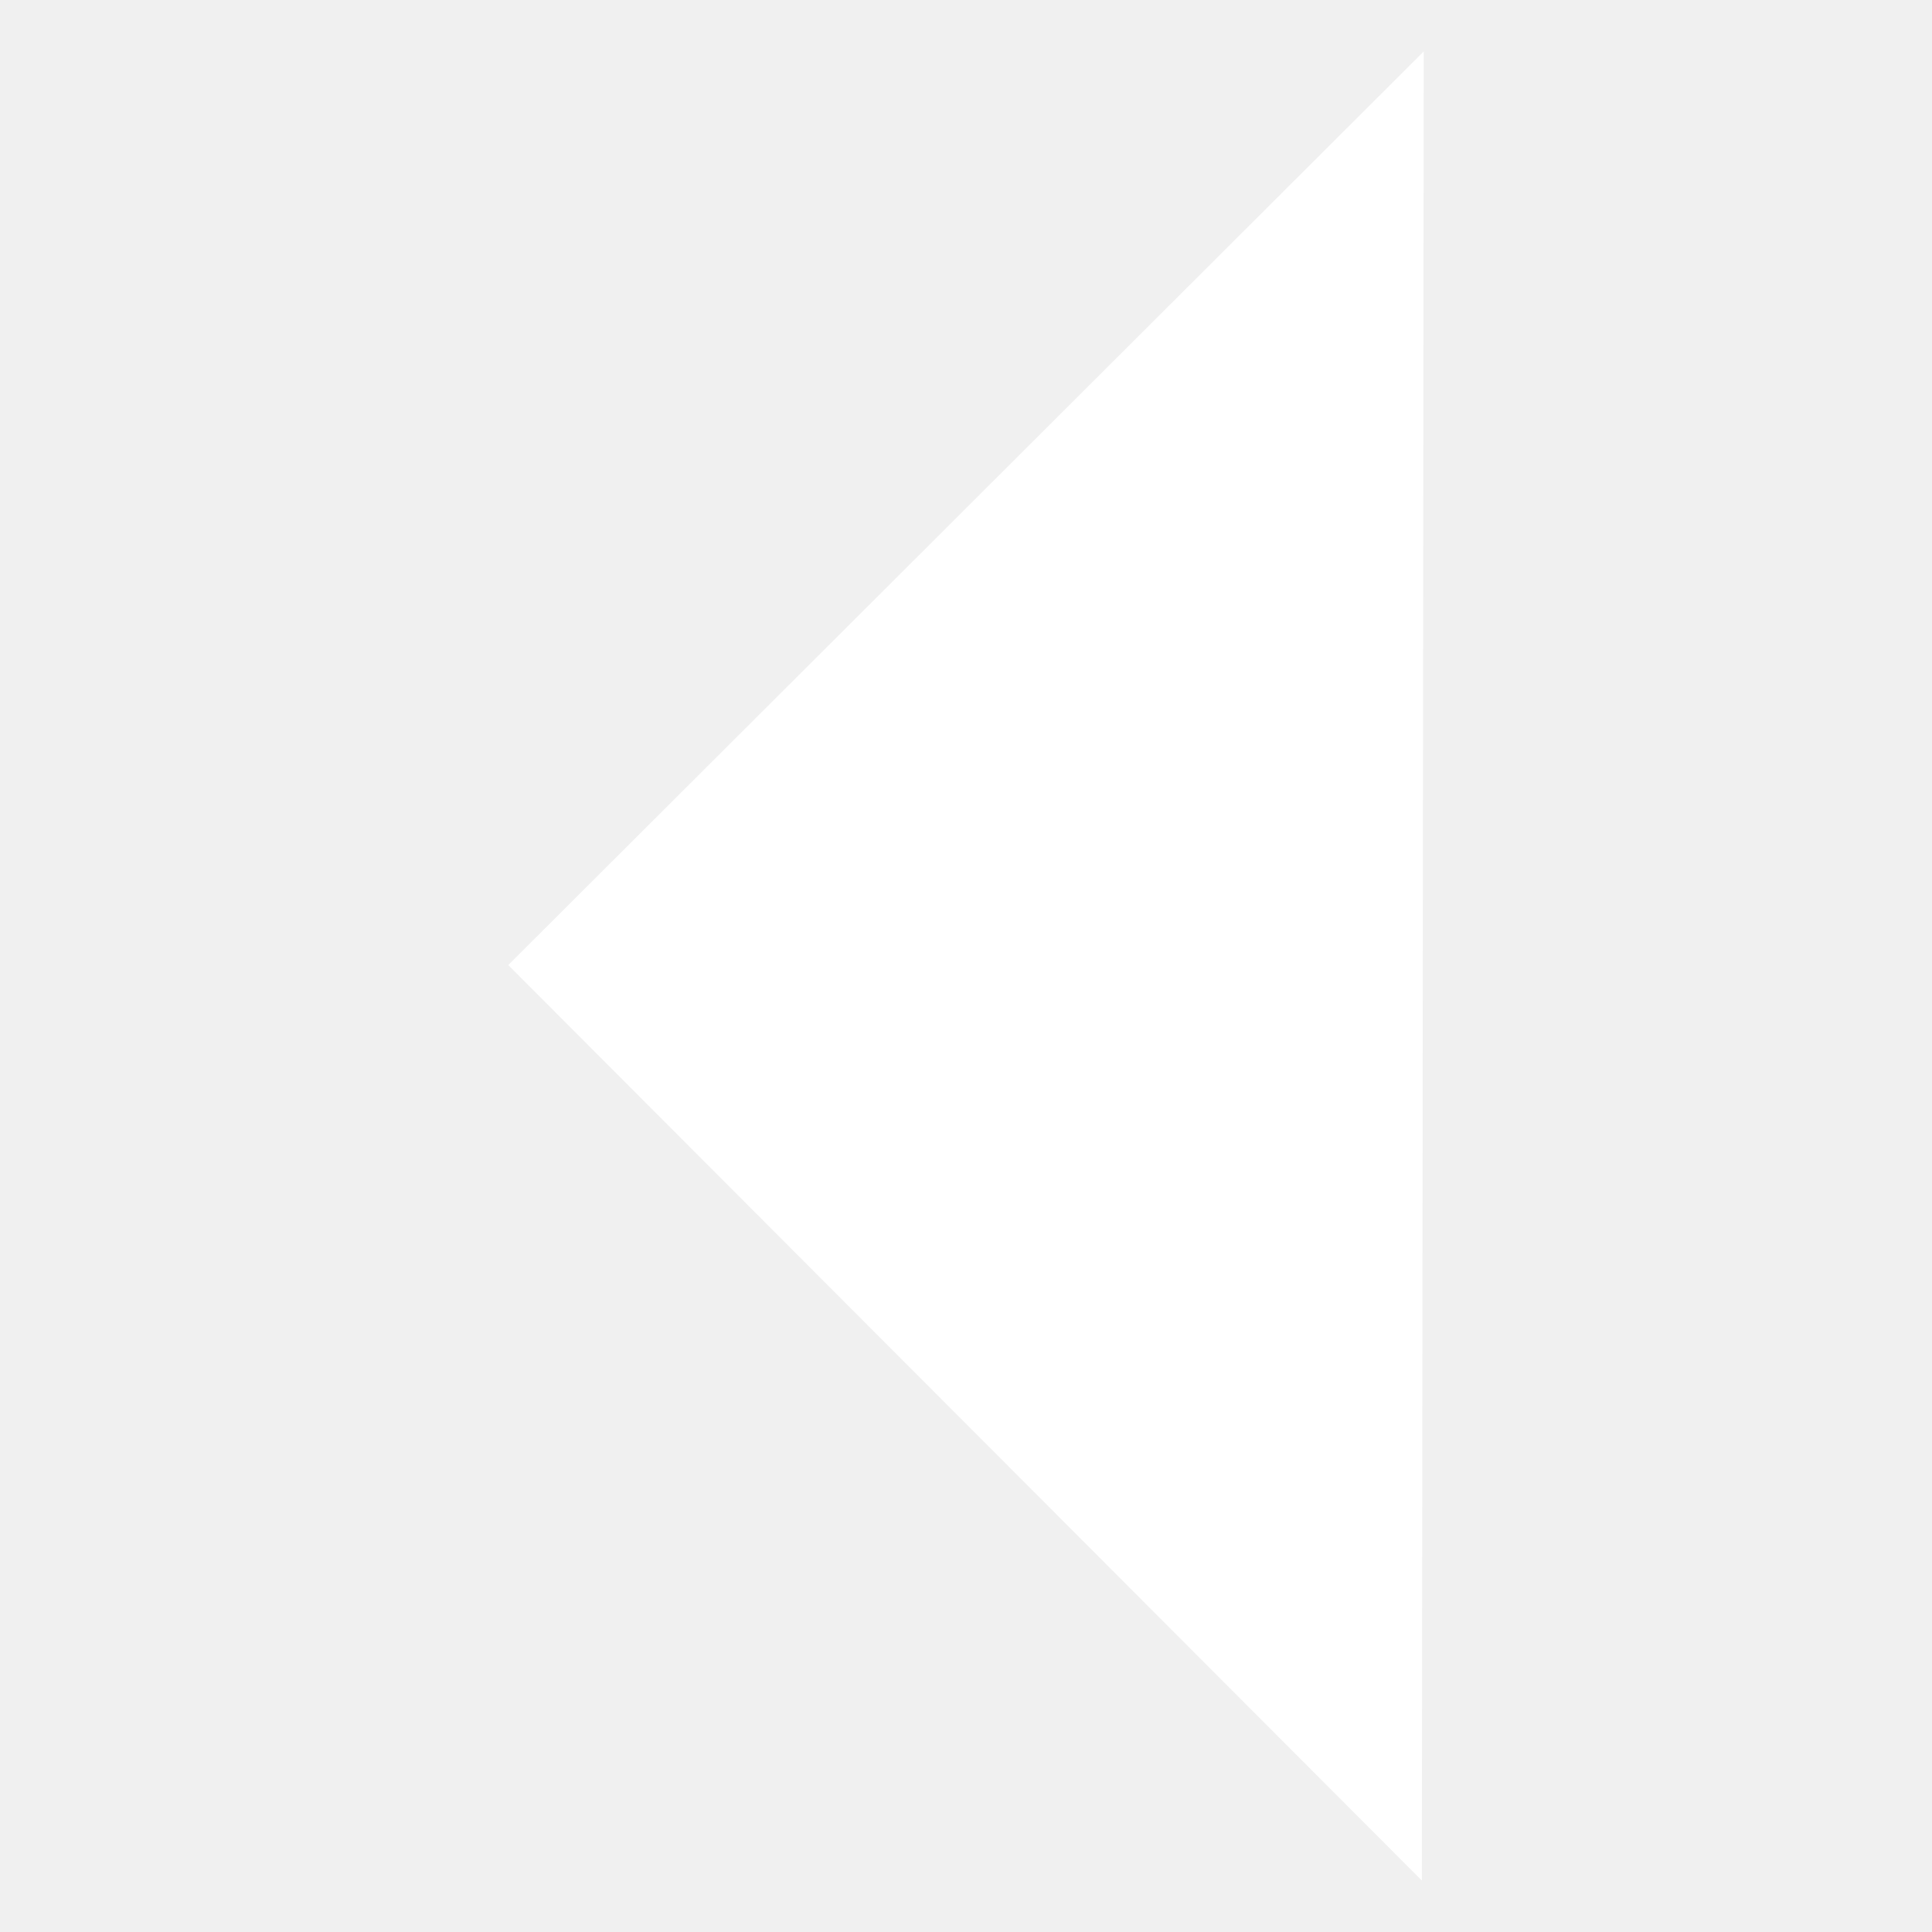
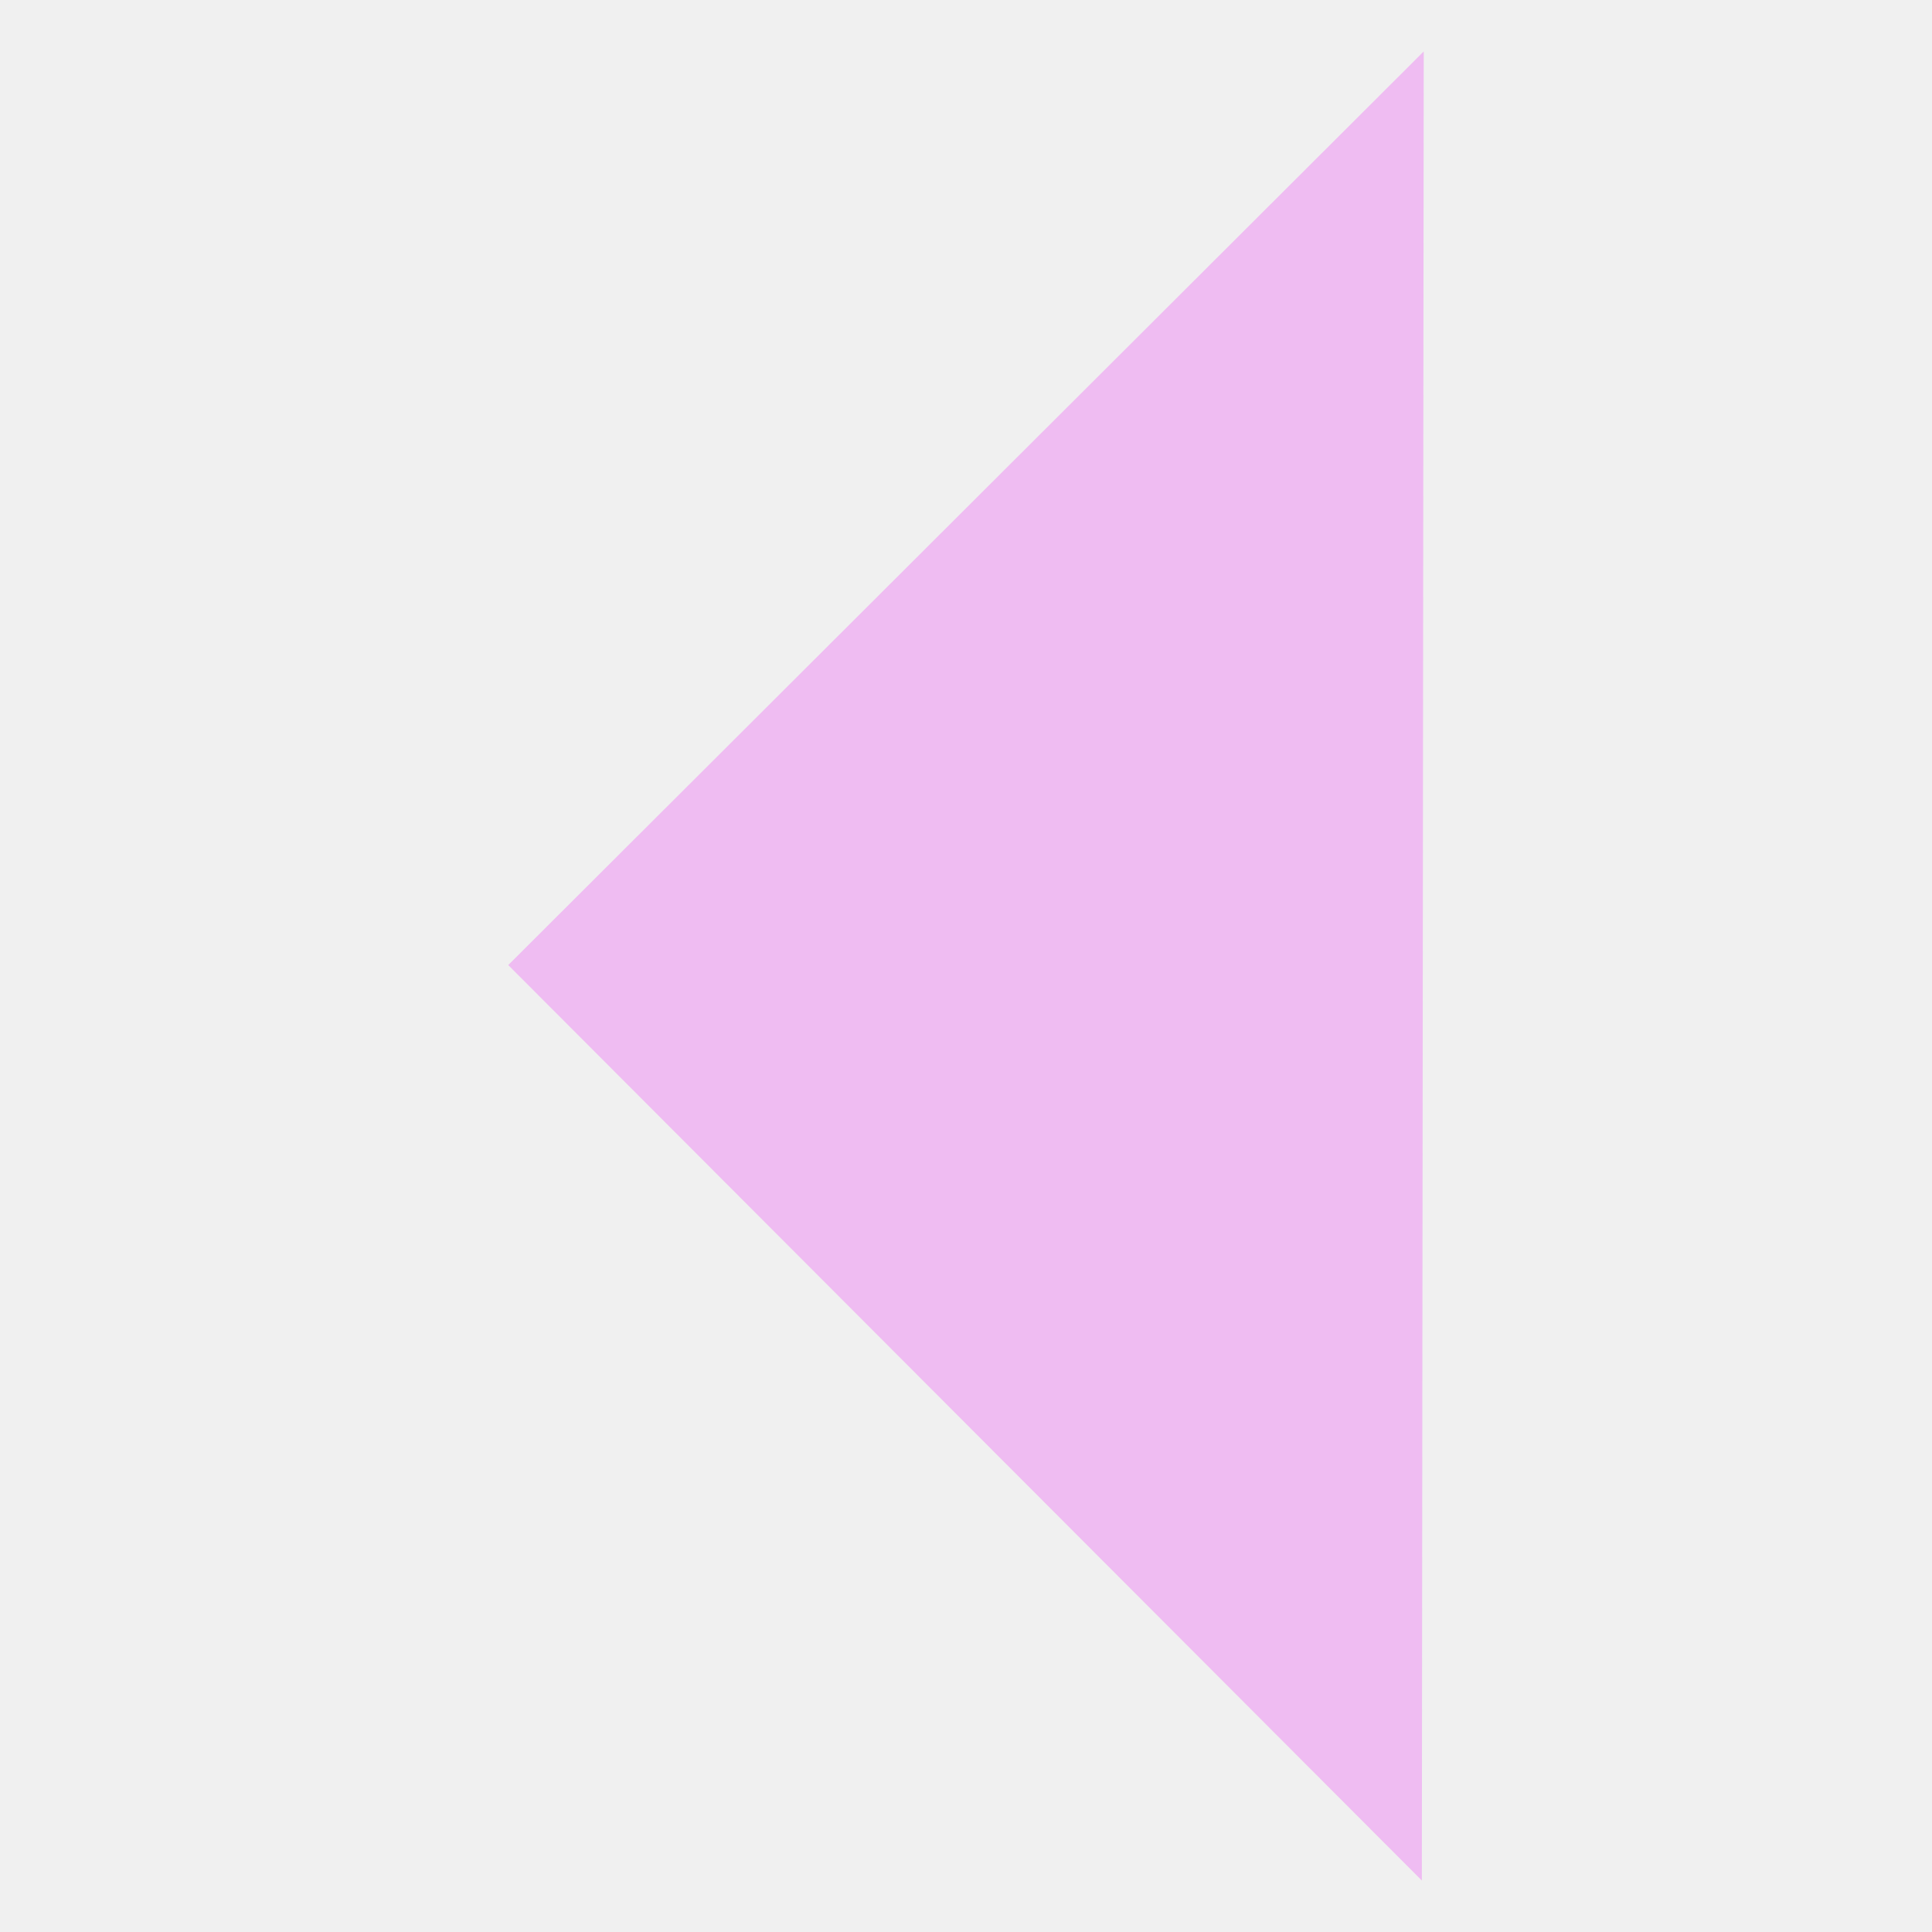
<svg xmlns="http://www.w3.org/2000/svg" t="1700484813990" class="icon" viewBox="0 0 1024 1024" version="1.1" p-id="1659" width="16" height="16">
-   <path d="M753.613 996.727l-484.233-485.222 485.222-484.233z" fill="white" p-id="1660">
+   <path d="M753.613 996.727l-484.233-485.222 485.222-484.233z" fill="#efbcf2" p-id="1660">
</path>
</svg>
